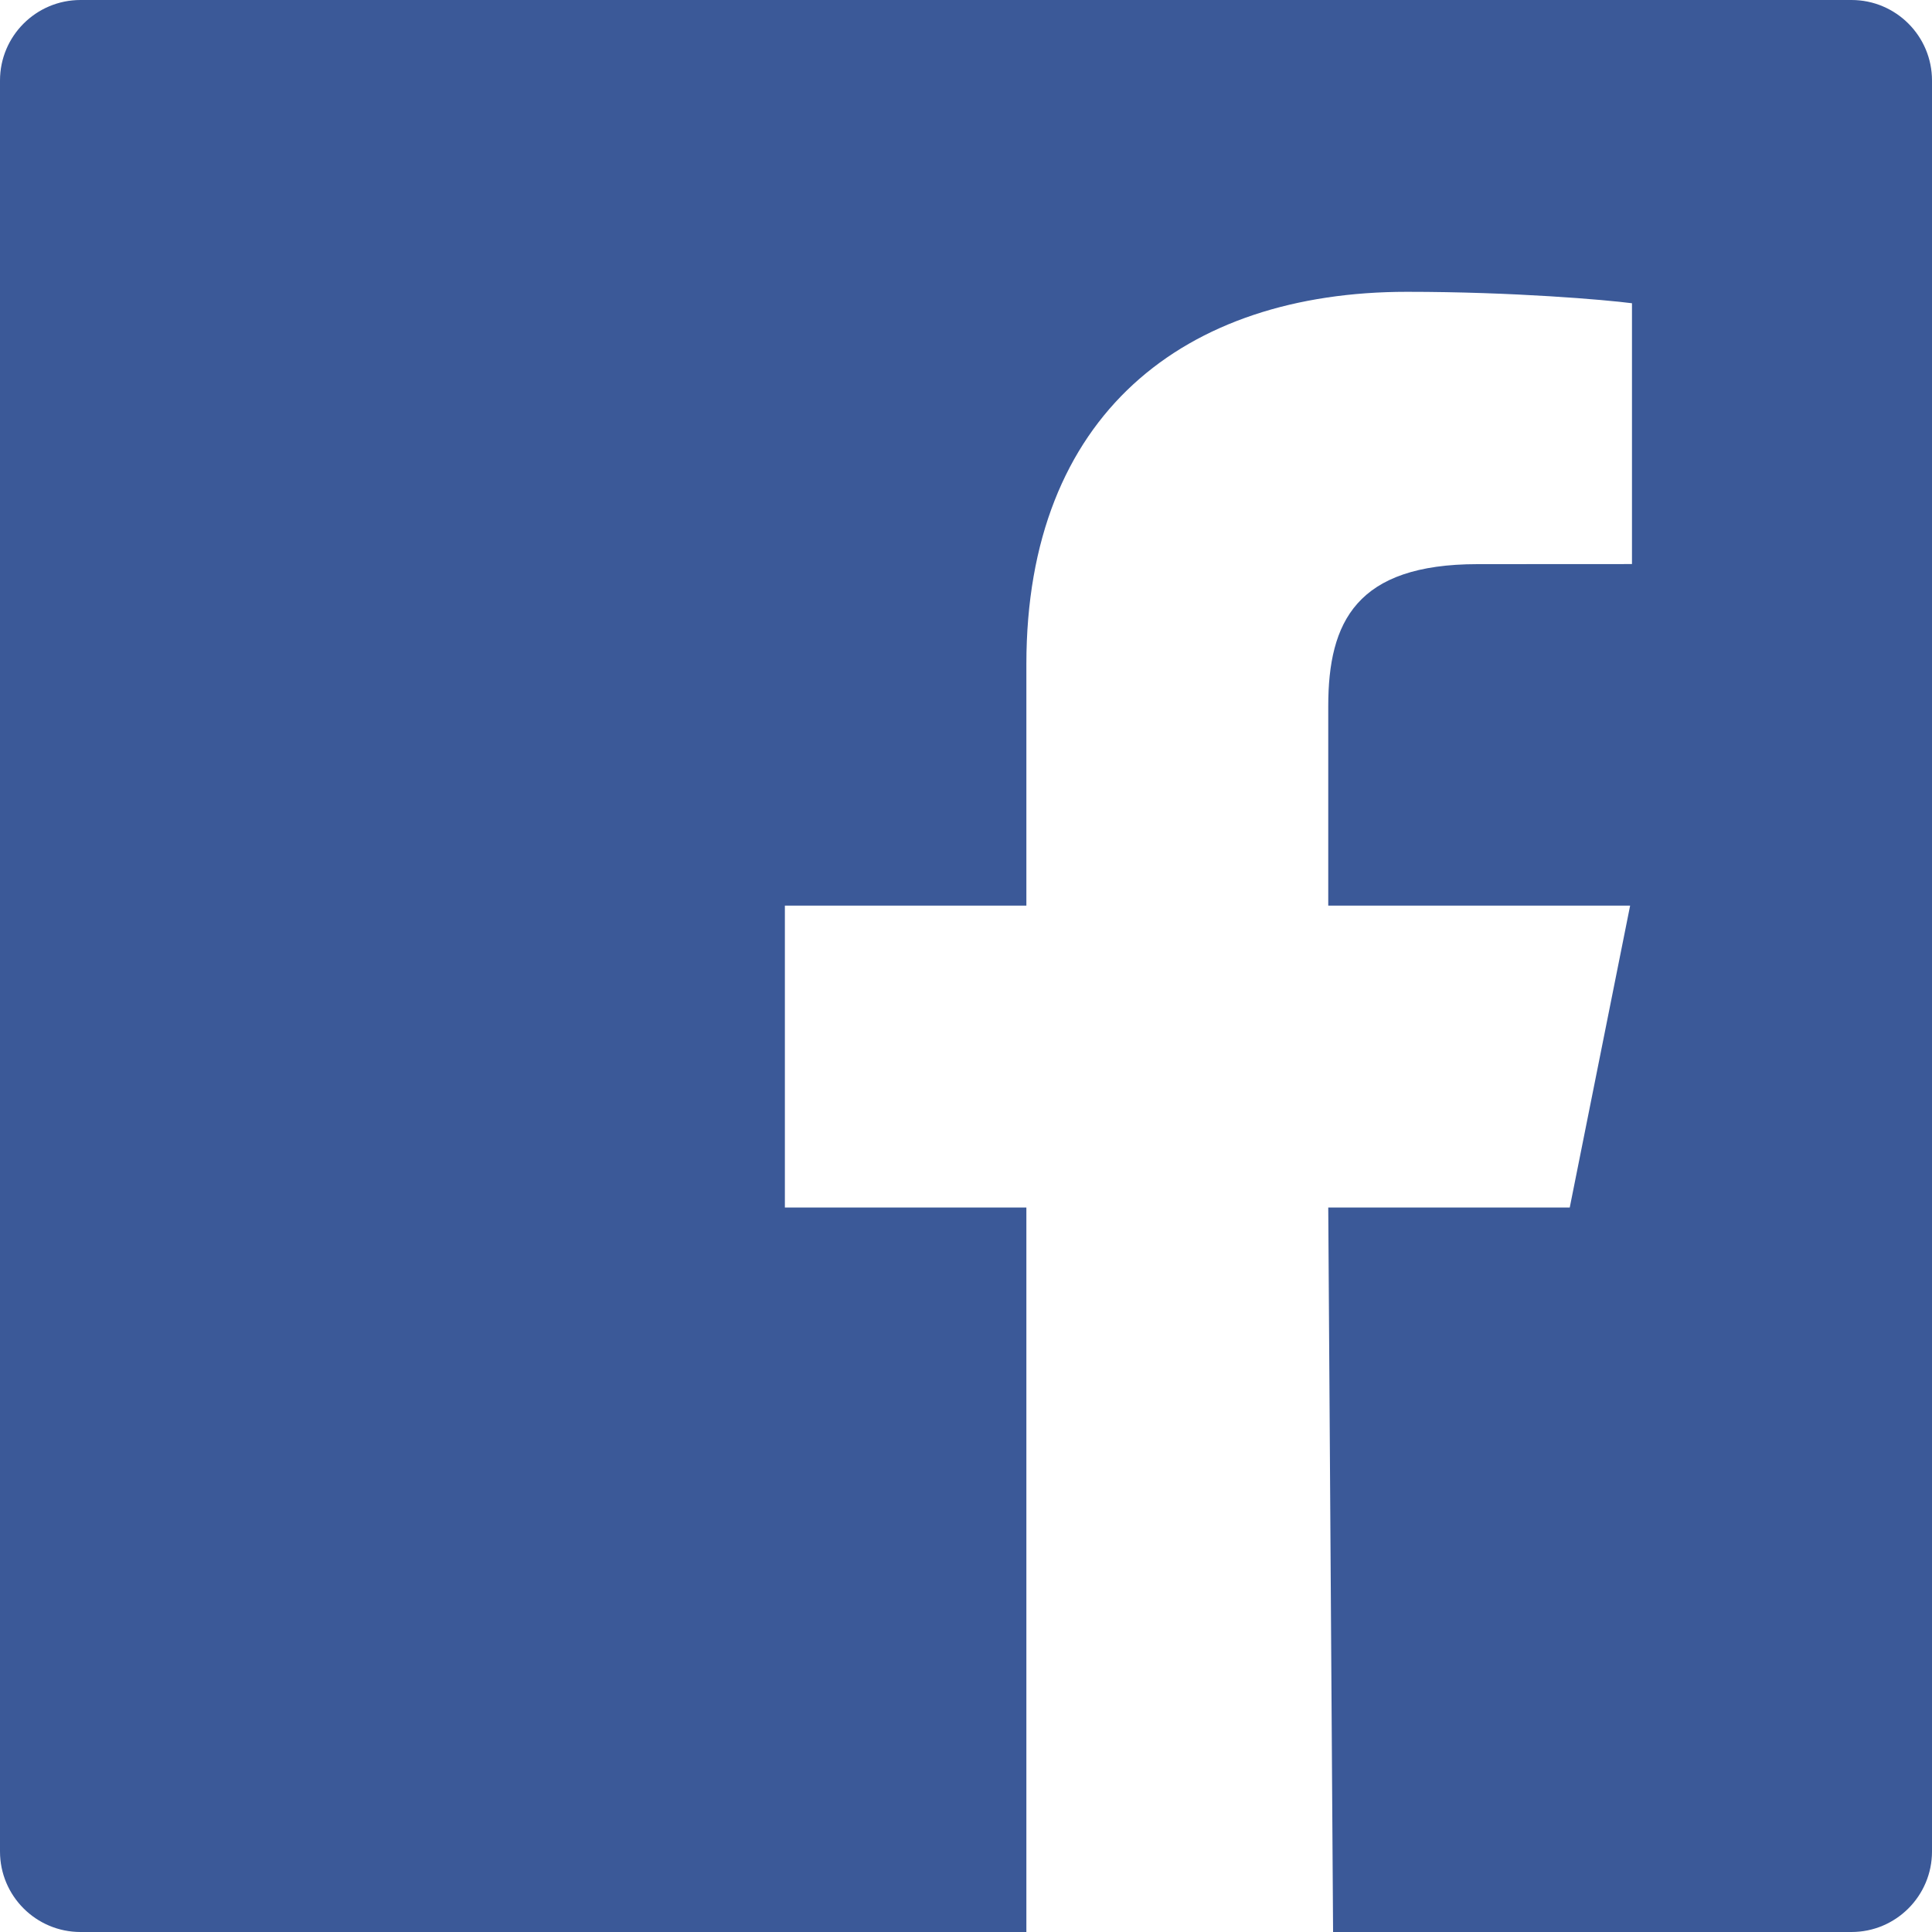
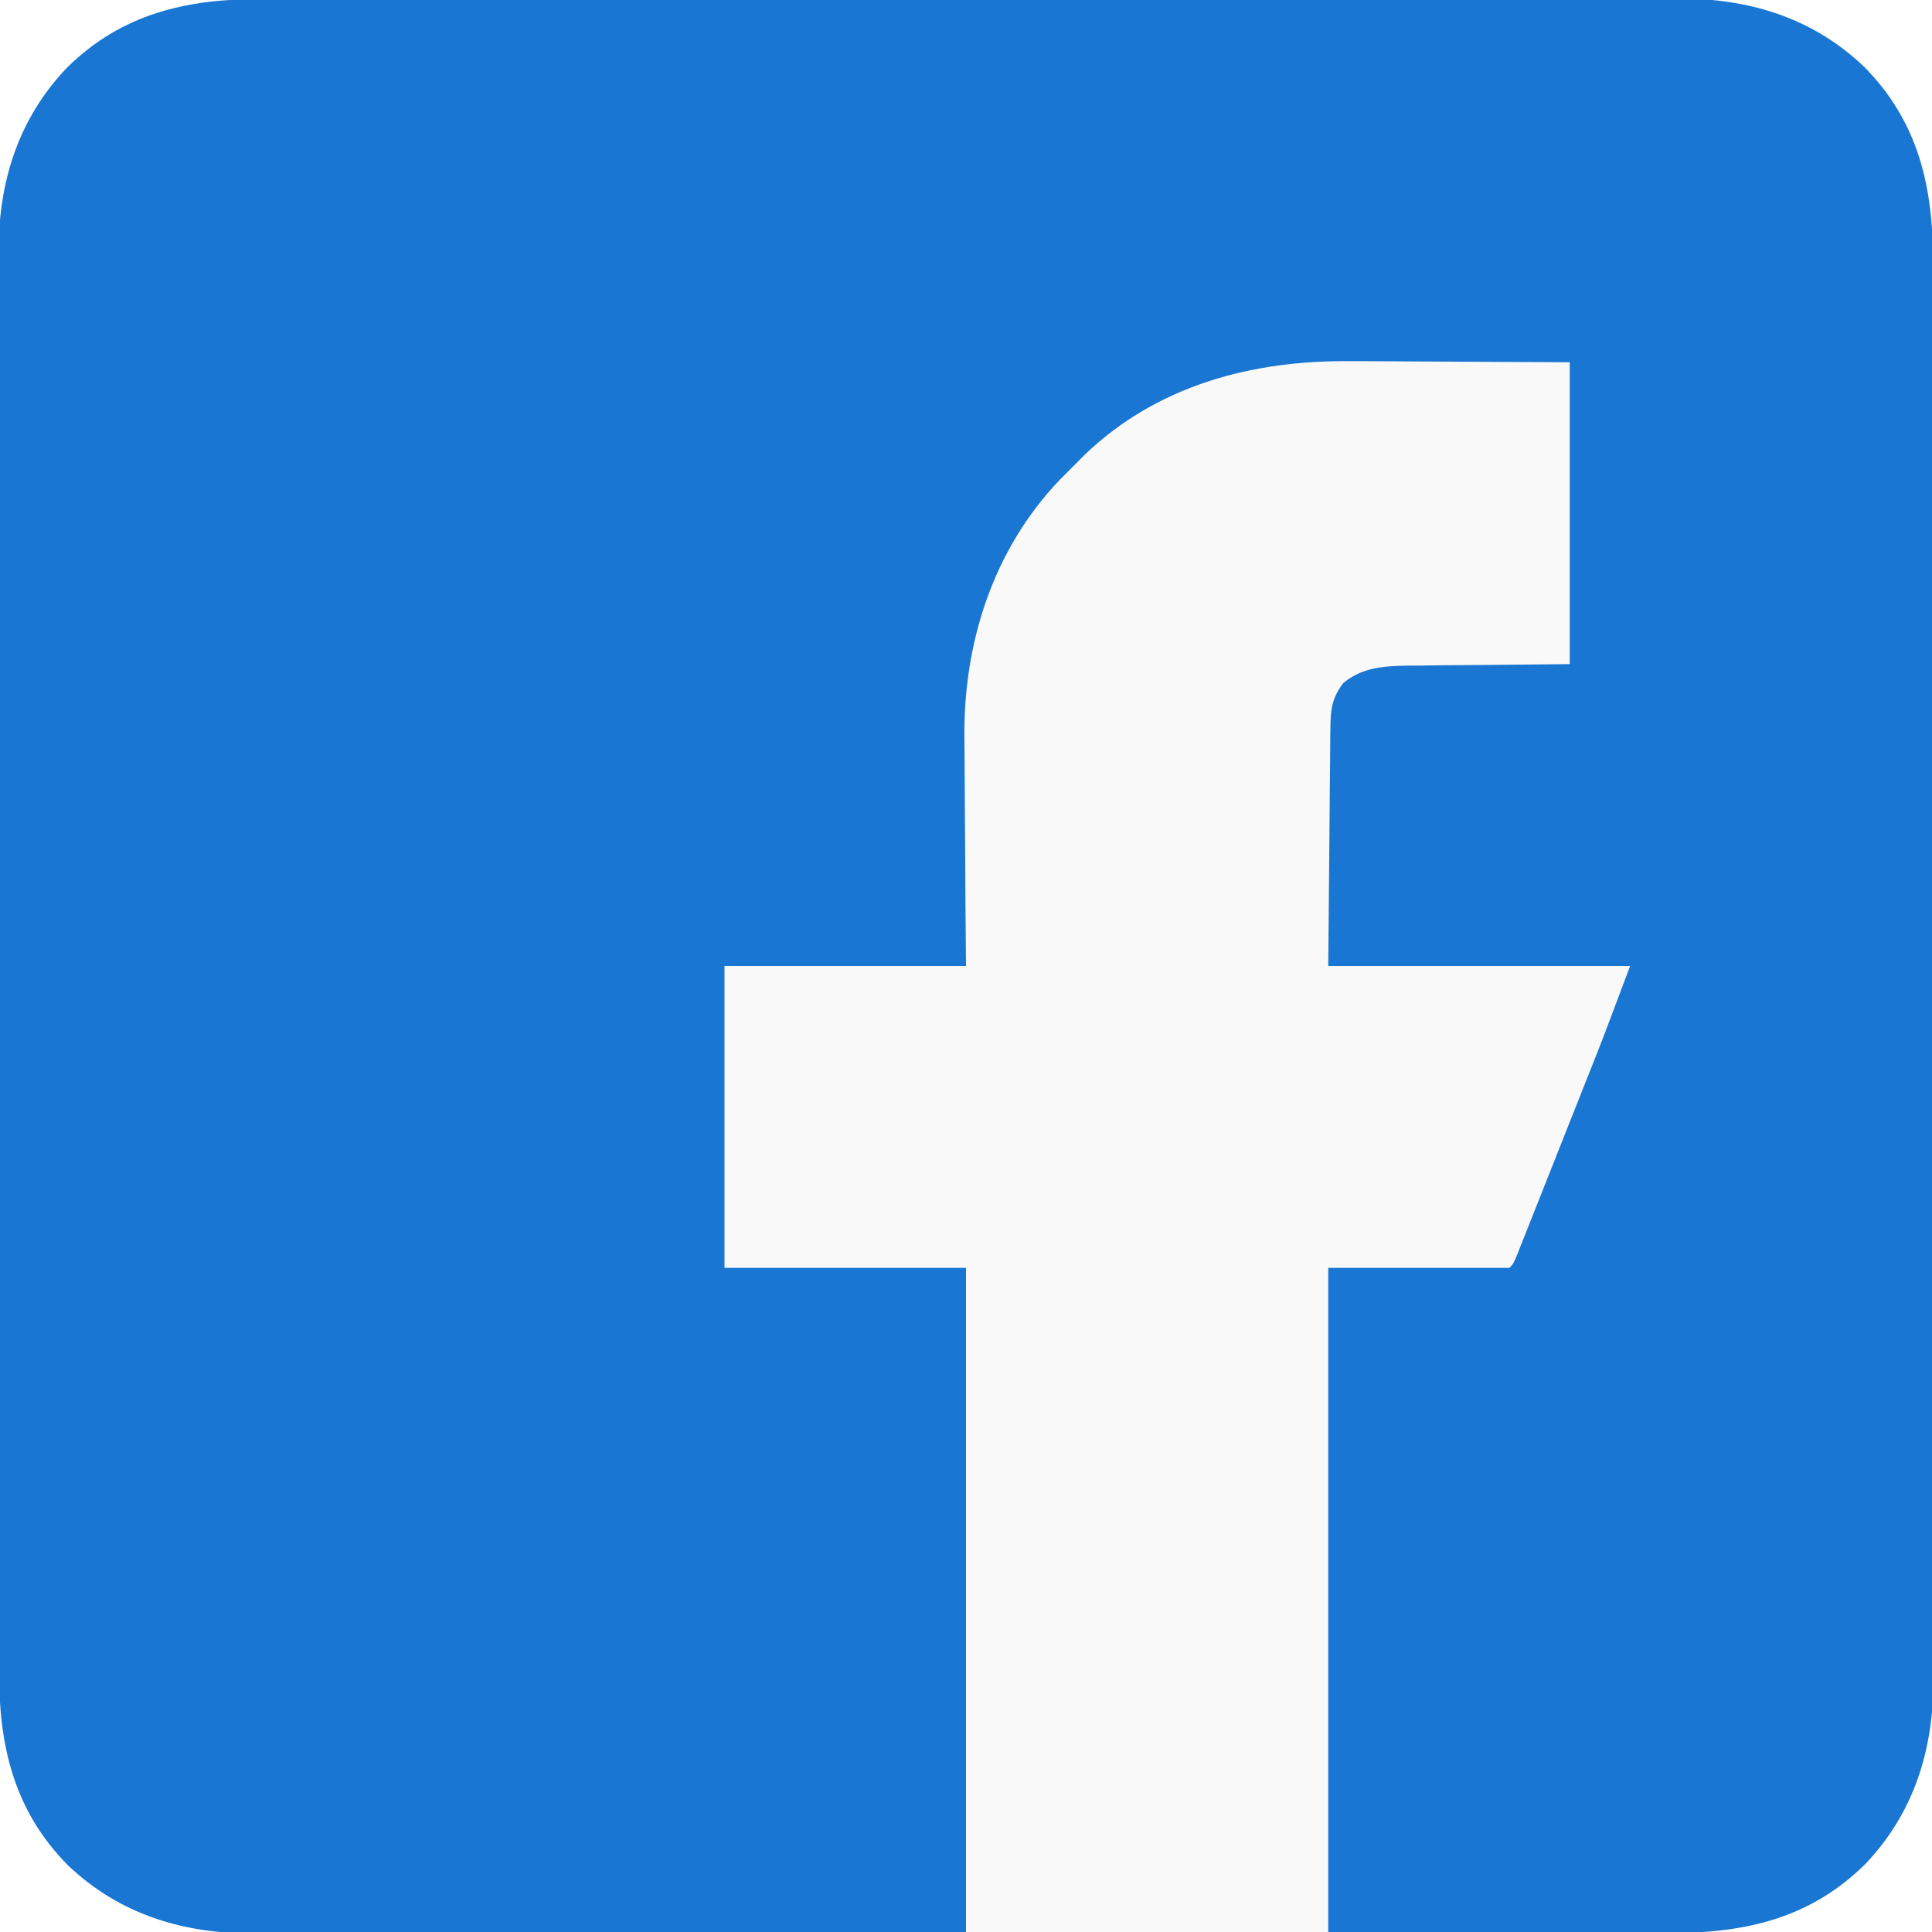
- <svg xmlns="http://www.w3.org/2000/svg" width="800px" height="800px" viewBox="0 0 24 24">
-   <path fill="#3B5998" fill-rule="evenodd" d="M23,0 L1,0 C0.448,0 0,0.448 0,1 L0,23 C0,23.552 0.448,24 1,24 L12.75,24 L12.75,15 L9.75,15 L9.75,11.25 L12.75,11.25 L12.75,8.25 C12.75,5.15 14.713,3.625 17.478,3.625 C18.802,3.625 19.941,3.724 20.273,3.767 L20.273,7.007 L18.355,7.008 C16.851,7.008 16.5,7.723 16.5,8.771 L16.5,11.25 L20.25,11.25 L19.5,15 L16.5,15 L16.56,24 L23,24 C23.552,24 24,23.552 24,23 L24,1 C24,0.448 23.552,0 23,0" />
+ <svg xmlns="http://www.w3.org/2000/svg" id="svg" version="1.1" style="display: block;" viewBox="0 0 512 512">
+   <path d="M0 0 C1.675 -0.003 3.349 -0.007 5.024 -0.012 C9.611 -0.022 14.199 -0.02 18.786 -0.015 C23.739 -0.013 28.692 -0.022 33.645 -0.029 C43.343 -0.042 53.041 -0.044 62.739 -0.042 C70.623 -0.04 78.506 -0.042 86.39 -0.046 C88.073 -0.047 88.073 -0.047 89.791 -0.048 C92.071 -0.049 94.352 -0.05 96.632 -0.051 C118.011 -0.062 139.391 -0.06 160.77 -0.054 C180.323 -0.049 199.877 -0.06 219.43 -0.079 C239.514 -0.098 259.598 -0.107 279.682 -0.103 C290.955 -0.101 302.228 -0.103 313.501 -0.118 C323.097 -0.13 332.694 -0.131 342.29 -0.119 C347.185 -0.113 352.079 -0.112 356.974 -0.124 C361.458 -0.135 365.943 -0.132 370.427 -0.118 C372.045 -0.115 373.664 -0.117 375.282 -0.125 C393.949 -0.211 410.873 4.874 424.617 17.981 C439.062 32.607 442.89 49.894 442.839 69.682 C442.842 71.357 442.846 73.031 442.851 74.706 C442.861 79.294 442.859 83.881 442.855 88.468 C442.852 93.422 442.861 98.375 442.869 103.328 C442.881 113.026 442.883 122.724 442.881 132.422 C442.879 140.305 442.881 148.189 442.885 156.072 C442.886 157.195 442.886 158.317 442.887 159.473 C442.888 161.754 442.889 164.034 442.89 166.314 C442.901 187.694 442.899 209.073 442.893 230.453 C442.888 250.006 442.899 269.559 442.918 289.112 C442.938 309.196 442.946 329.28 442.942 349.364 C442.94 360.637 442.943 371.91 442.957 383.183 C442.969 392.78 442.97 402.376 442.958 411.973 C442.952 416.867 442.951 421.762 442.963 426.656 C442.974 431.141 442.971 435.625 442.957 440.109 C442.954 441.728 442.956 443.346 442.964 444.964 C443.05 463.631 437.966 480.556 424.858 494.3 C410.232 508.744 392.945 512.572 373.157 512.521 C371.482 512.524 369.808 512.528 368.133 512.533 C363.546 512.543 358.958 512.541 354.371 512.537 C349.418 512.534 344.464 512.543 339.511 512.551 C329.813 512.564 320.115 512.565 310.417 512.563 C302.534 512.561 294.65 512.563 286.767 512.567 C285.083 512.568 285.083 512.568 283.366 512.569 C281.085 512.57 278.805 512.571 276.525 512.573 C255.146 512.584 233.766 512.581 212.387 512.575 C192.833 512.57 173.28 512.581 153.727 512.6 C133.643 512.62 113.559 512.628 93.475 512.624 C82.202 512.622 70.929 512.625 59.656 512.639 C50.059 512.651 40.463 512.652 30.866 512.64 C25.972 512.634 21.077 512.633 16.183 512.645 C11.698 512.656 7.214 512.653 2.73 512.639 C1.111 512.636 -0.507 512.639 -2.125 512.647 C-20.792 512.733 -37.716 507.648 -51.461 494.54 C-65.905 479.915 -69.733 462.628 -69.682 442.839 C-69.685 441.164 -69.689 439.49 -69.694 437.815 C-69.704 433.228 -69.702 428.64 -69.698 424.053 C-69.695 419.1 -69.704 414.147 -69.712 409.194 C-69.724 399.496 -69.726 389.798 -69.724 380.1 C-69.722 372.216 -69.724 364.333 -69.728 356.449 C-69.729 355.327 -69.729 354.204 -69.73 353.048 C-69.731 350.768 -69.732 348.488 -69.734 346.207 C-69.744 324.828 -69.742 303.448 -69.736 282.069 C-69.731 262.516 -69.742 242.962 -69.761 223.409 C-69.781 203.325 -69.789 183.241 -69.785 163.157 C-69.783 151.884 -69.786 140.611 -69.8 129.338 C-69.812 119.742 -69.813 110.145 -69.801 100.549 C-69.795 95.654 -69.794 90.76 -69.806 85.865 C-69.817 81.381 -69.814 76.897 -69.8 72.412 C-69.797 70.794 -69.8 69.175 -69.808 67.557 C-69.894 48.89 -64.809 31.966 -51.701 18.222 C-37.076 3.777 -19.788 -0.051 0 0 Z " transform="translate(69.4216,-0.2606964)" style="fill: #1976D2;" />
+   <path d="M0 0 C1.495 0.004 2.99 0.007 4.485 0.009 C9.951 0.025 15.417 0.067 20.883 0.105 C33.134 0.167 45.385 0.229 58.008 0.293 C58.008 26.693 58.008 53.093 58.008 80.293 C32.508 80.543 32.508 80.543 24.502 80.591 C22.389 80.62 20.277 80.651 18.164 80.684 C17.082 80.685 16 80.686 14.886 80.687 C8.683 80.804 2.955 81.184 -1.992 85.293 C-5.041 89.278 -5.38 92.331 -5.425 97.286 C-5.435 97.981 -5.445 98.675 -5.456 99.391 C-5.485 101.625 -5.495 103.859 -5.504 106.094 C-5.519 107.479 -5.536 108.864 -5.554 110.248 C-5.612 115.367 -5.644 120.486 -5.68 125.605 C-5.834 142.776 -5.834 142.776 -5.992 160.293 C20.408 160.293 46.808 160.293 74.008 160.293 C67.049 178.851 67.049 178.851 63.542 187.685 C63.289 188.324 63.035 188.963 62.774 189.621 C62.515 190.275 62.255 190.928 61.988 191.602 C61.439 192.989 60.889 194.376 60.34 195.763 C59.204 198.63 58.067 201.496 56.929 204.362 C55.469 208.039 54.013 211.718 52.558 215.397 C51.432 218.243 50.303 221.089 49.174 223.934 C48.635 225.292 48.097 226.65 47.56 228.009 C46.816 229.89 46.069 231.77 45.321 233.65 C44.897 234.719 44.473 235.788 44.037 236.889 C43.008 239.293 43.008 239.293 42.008 240.293 C26.168 240.293 10.328 240.293 -5.992 240.293 C-5.992 298.373 -5.992 356.453 -5.992 416.293 C-37.672 416.293 -69.352 416.293 -101.992 416.293 C-101.992 358.213 -101.992 300.133 -101.992 240.293 C-123.112 240.293 -144.232 240.293 -165.992 240.293 C-165.992 213.893 -165.992 187.493 -165.992 160.293 C-144.872 160.293 -123.752 160.293 -101.992 160.293 C-102.039 155.004 -102.085 149.715 -102.133 144.266 C-102.153 140.88 -102.173 137.494 -102.188 134.107 C-102.211 128.753 -102.239 123.4 -102.294 118.046 C-102.338 113.721 -102.361 109.397 -102.372 105.072 C-102.379 103.436 -102.393 101.801 -102.415 100.165 C-102.741 74.794 -94.89 50.044 -77.141 31.436 C-75.771 30.042 -74.382 28.667 -72.992 27.293 C-71.807 26.092 -71.807 26.092 -70.598 24.867 C-51.293 6.331 -26.109 -0.262 0 0 Z " transform="translate(357.9922,95.70703)" style="fill: #F9F9F9;" />
</svg>
